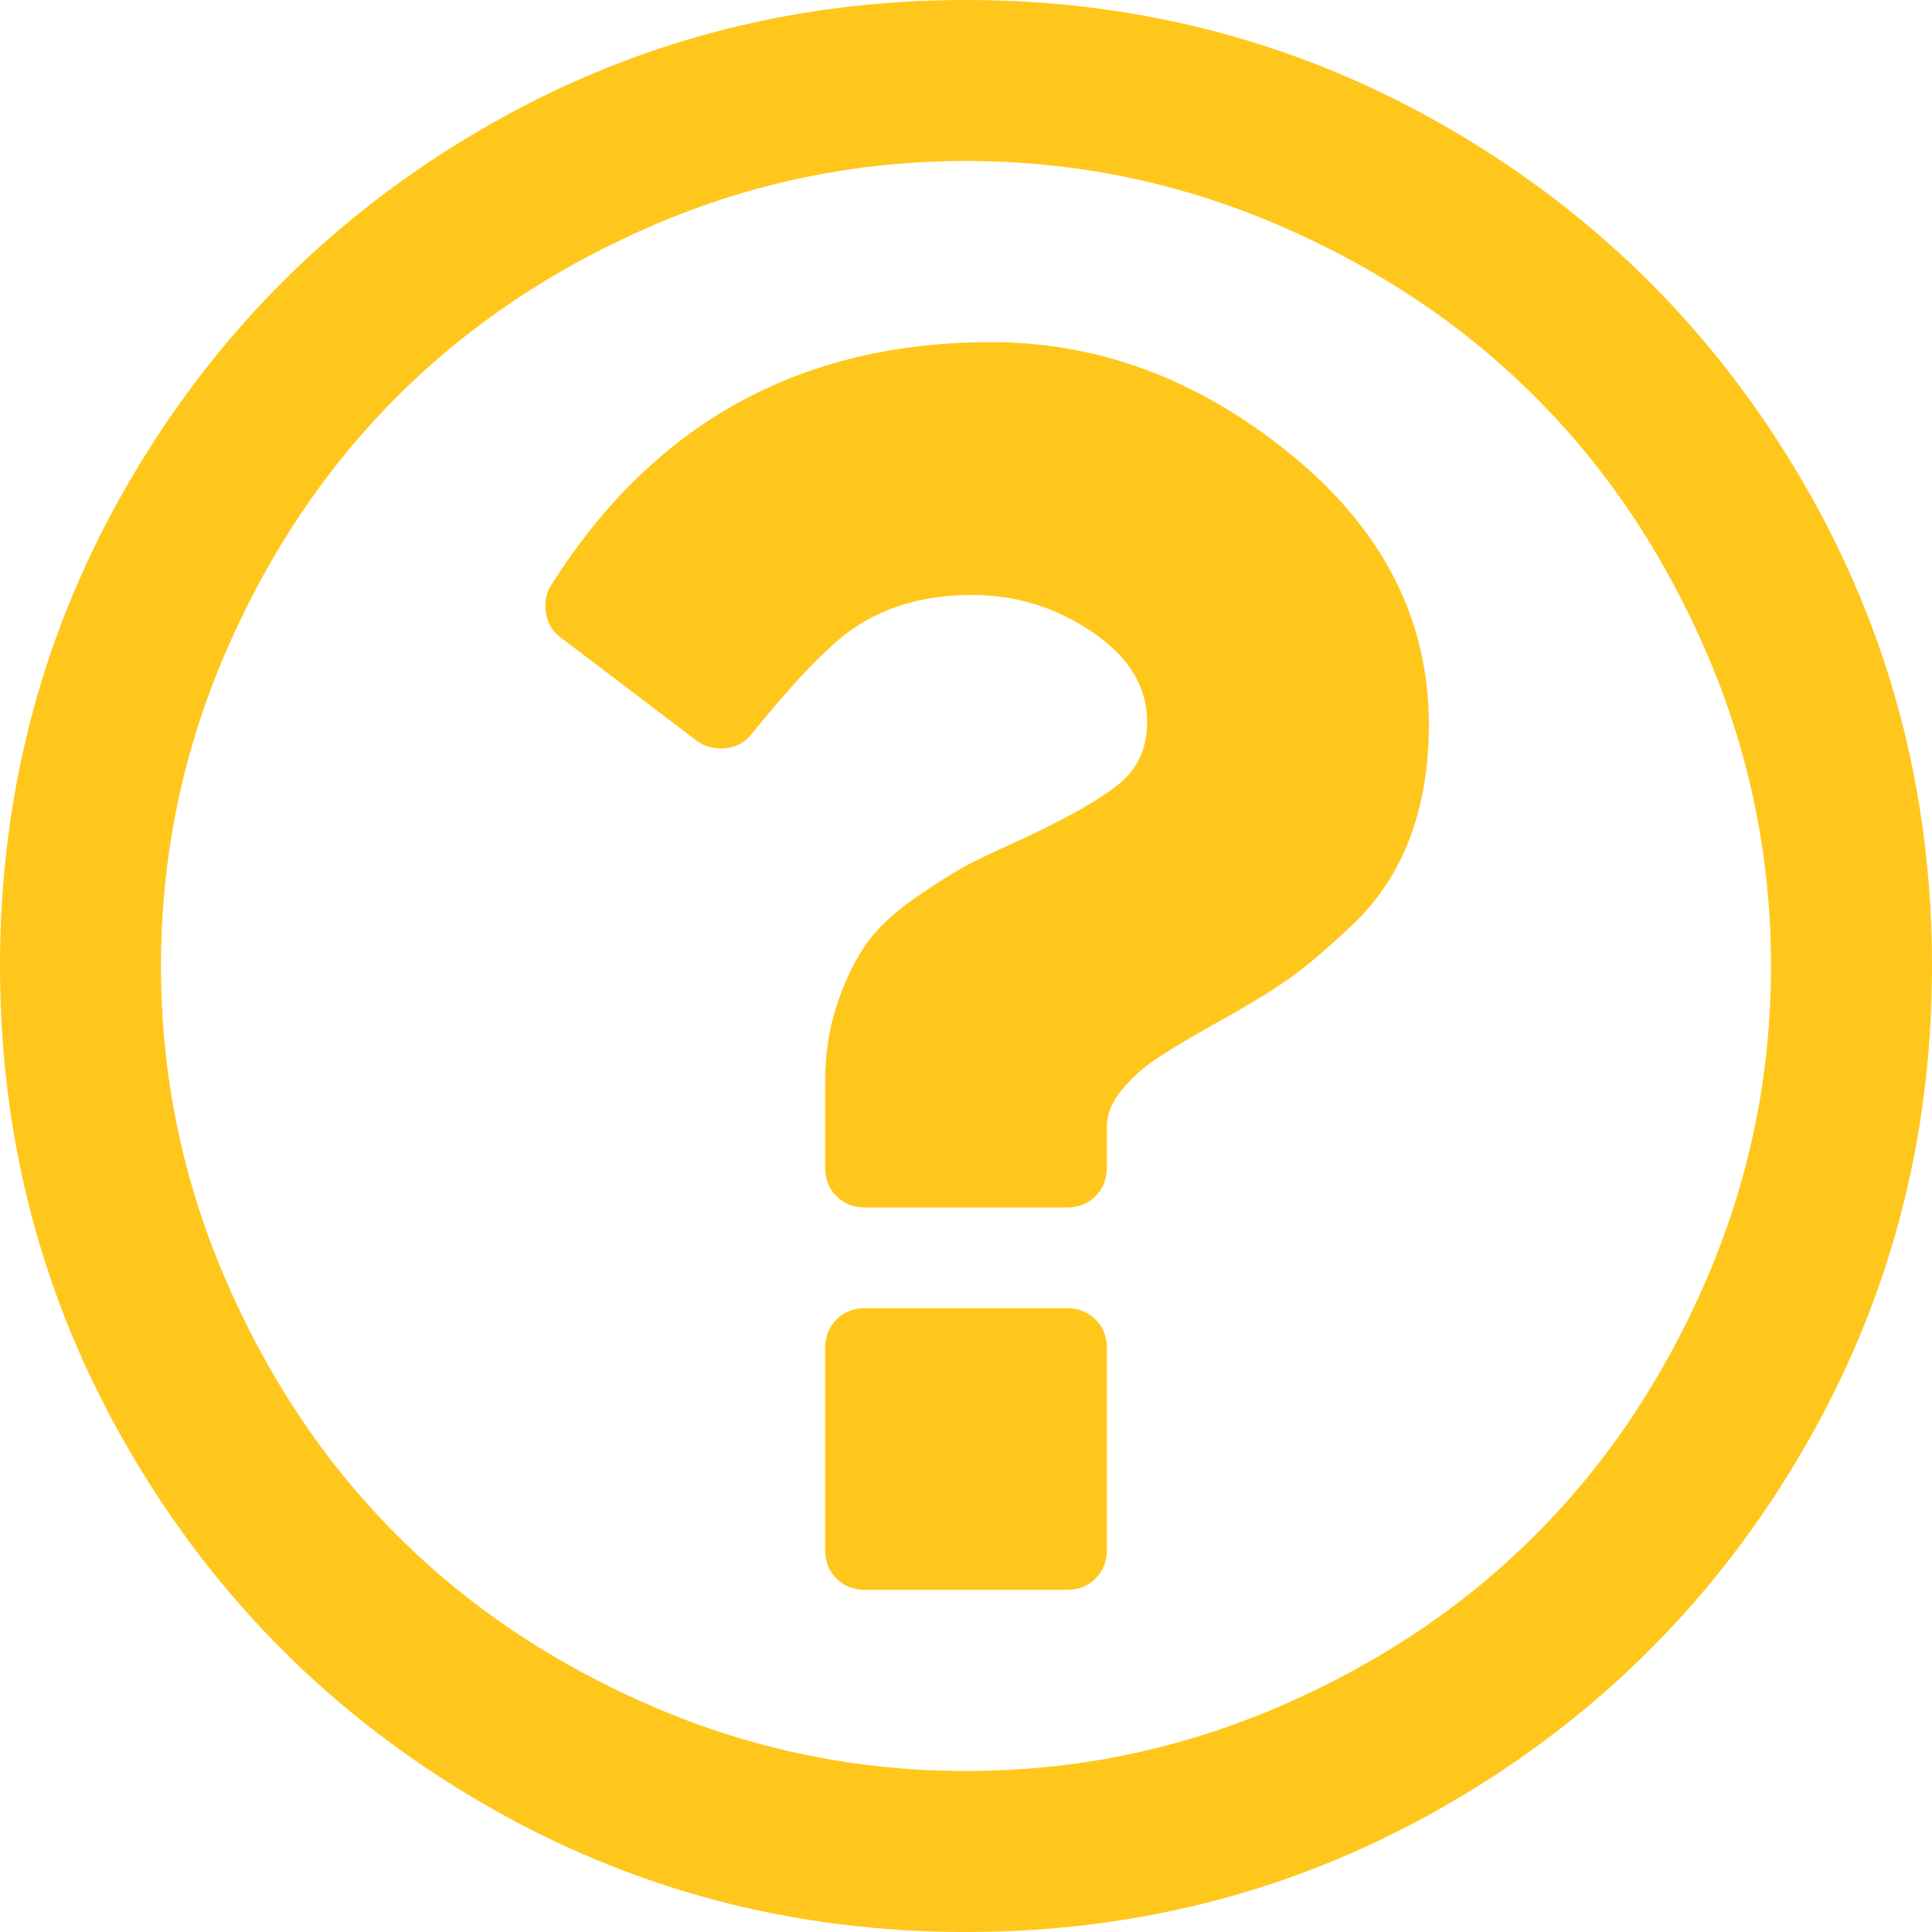
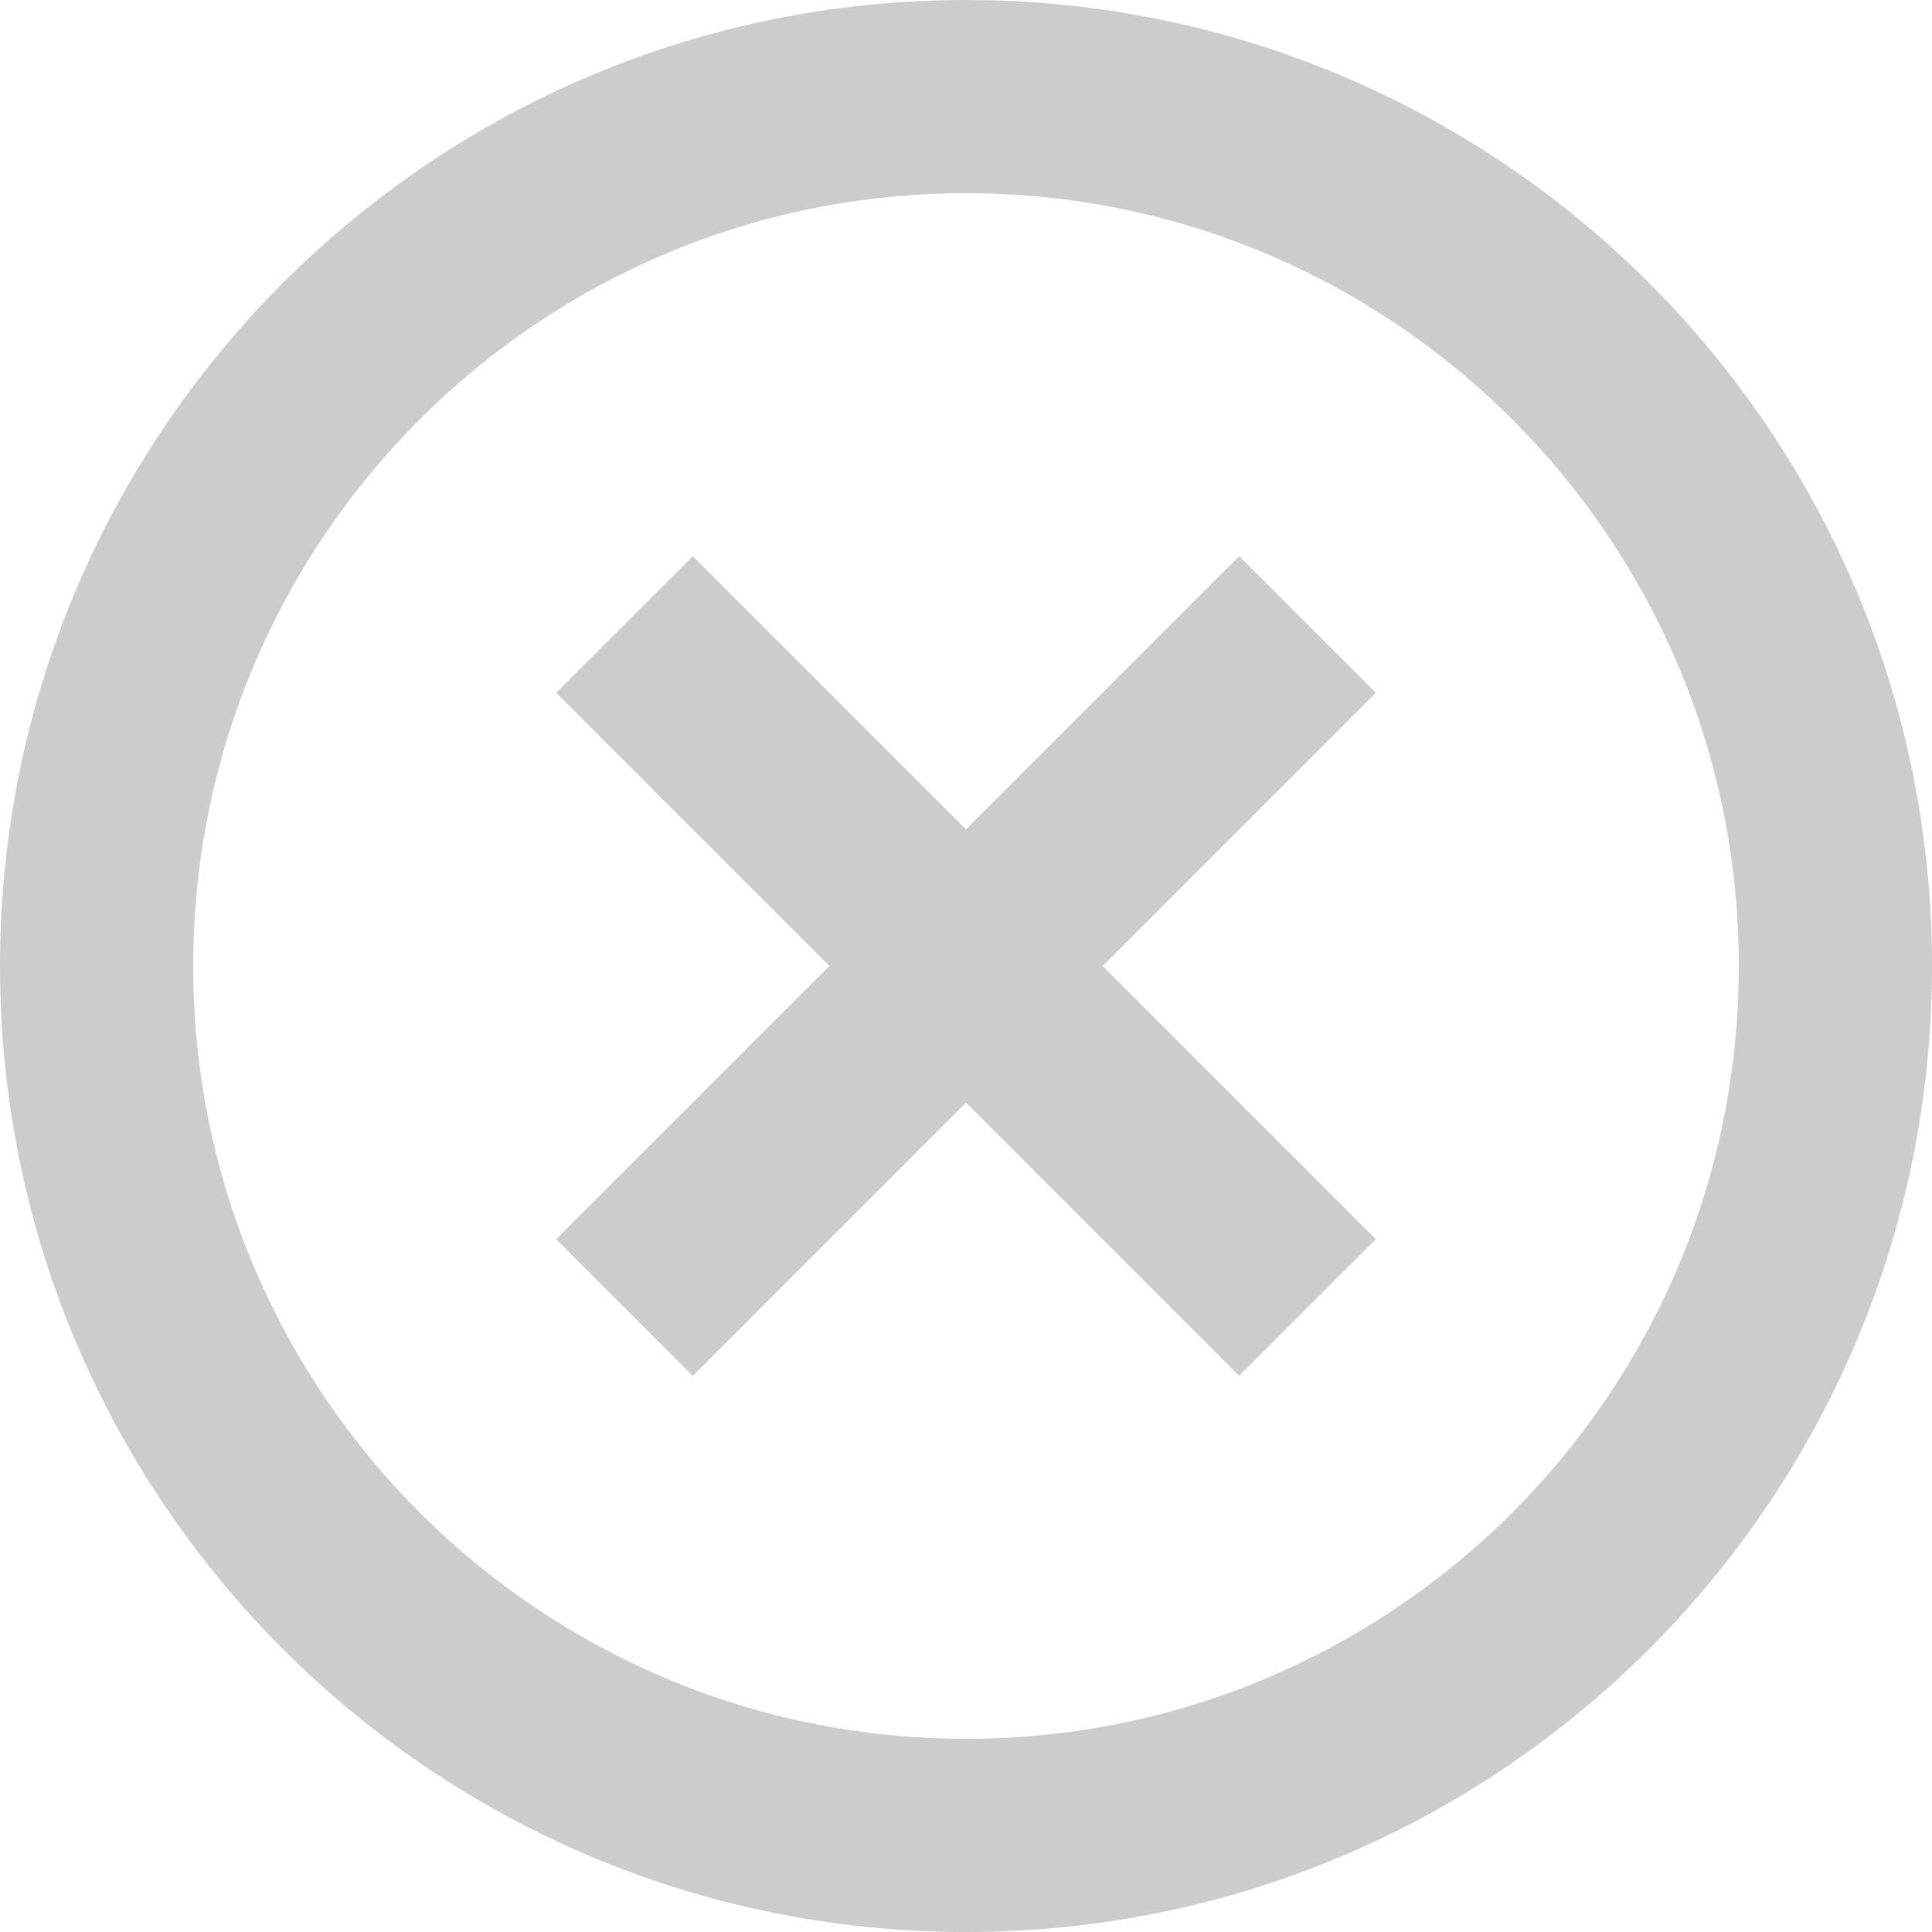
- <svg xmlns="http://www.w3.org/2000/svg" version="1.1" width="24px" height="24px">
-   <g transform="matrix(1 0 0 1 -1253 -159 )">
-     <path d="M 13.609 16.391  C 13.703 16.484  13.75 16.604  13.75 16.75  L 13.75 19.25  C 13.75 19.396  13.703 19.516  13.609 19.609  C 13.516 19.703  13.396 19.75  13.25 19.75  L 10.75 19.75  C 10.604 19.75  10.484 19.703  10.391 19.609  C 10.297 19.516  10.25 19.396  10.25 19.25  L 10.25 16.75  C 10.25 16.604  10.297 16.484  10.391 16.391  C 10.484 16.297  10.604 16.25  10.75 16.25  L 13.25 16.25  C 13.396 16.25  13.516 16.297  13.609 16.391  Z M 16.039 5.648  C 17.18 6.581  17.75 7.698  17.75 9  C 17.75 9.521  17.672 9.99  17.516 10.406  C 17.359 10.823  17.122 11.182  16.805 11.484  C 16.487 11.786  16.216 12.016  15.992 12.172  C 15.768 12.328  15.458 12.516  15.062 12.734  C 14.729 12.922  14.487 13.068  14.336 13.172  C 14.185 13.276  14.049 13.401  13.93 13.547  C 13.81 13.693  13.75 13.844  13.75 14  L 13.75 14.5  C 13.75 14.646  13.703 14.766  13.609 14.859  C 13.516 14.953  13.396 15  13.25 15  L 10.75 15  C 10.604 15  10.484 14.953  10.391 14.859  C 10.297 14.766  10.25 14.646  10.25 14.5  L 10.25 13.438  C 10.25 13.073  10.305 12.737  10.414 12.43  C 10.523 12.122  10.648 11.875  10.789 11.688  C 10.93 11.5  11.133 11.315  11.398 11.133  C 11.664 10.951  11.878 10.818  12.039 10.734  C 12.201 10.651  12.432 10.542  12.734 10.406  C 13.286 10.146  13.677 9.922  13.906 9.734  C 14.135 9.547  14.25 9.292  14.25 8.969  C 14.25 8.531  14.023 8.159  13.57 7.852  C 13.117 7.544  12.62 7.391  12.078 7.391  C 11.495 7.391  11 7.531  10.594 7.812  C 10.292 8.021  9.875 8.453  9.344 9.109  C 9.25 9.234  9.12 9.297  8.953 9.297  C 8.839 9.297  8.74 9.266  8.656 9.203  L 6.969 7.922  C 6.865 7.849  6.802 7.745  6.781 7.609  C 6.76 7.474  6.786 7.354  6.859 7.25  C 8.13 5.25  9.948 4.25  12.312 4.25  C 13.656 4.25  14.898 4.716  16.039 5.648  Z M 15.883 2.797  C 14.648 2.266  13.354 2  12 2  C 10.646 2  9.352 2.266  8.117 2.797  C 6.883 3.328  5.82 4.039  4.93 4.93  C 4.039 5.82  3.328 6.883  2.797 8.117  C 2.266 9.352  2 10.646  2 12  C 2 13.354  2.266 14.648  2.797 15.883  C 3.328 17.117  4.039 18.18  4.93 19.07  C 5.82 19.961  6.883 20.672  8.117 21.203  C 9.352 21.734  10.646 22  12 22  C 13.354 22  14.648 21.734  15.883 21.203  C 17.117 20.672  18.18 19.961  19.07 19.07  C 19.961 18.18  20.672 17.117  21.203 15.883  C 21.734 14.648  22 13.354  22 12  C 22 10.646  21.734 9.352  21.203 8.117  C 20.672 6.883  19.961 5.82  19.07 4.93  C 18.18 4.039  17.117 3.328  15.883 2.797  Z M 22.391 5.977  C 23.464 7.815  24 9.823  24 12  C 24 14.177  23.464 16.185  22.391 18.023  C 21.318 19.862  19.862 21.318  18.023 22.391  C 16.185 23.464  14.177 24  12 24  C 9.823 24  7.815 23.464  5.977 22.391  C 4.138 21.318  2.682 19.862  1.609 18.023  C 0.536 16.185  0 14.177  0 12  C 0 9.823  0.536 7.815  1.609 5.977  C 2.682 4.138  4.138 2.682  5.977 1.609  C 7.815 0.536  9.823 0  12 0  C 14.177 0  16.185 0.536  18.023 1.609  C 19.862 2.682  21.318 4.138  22.391 5.977  Z " fill-rule="nonzero" fill="#ffc71c" stroke="none" transform="matrix(1 0 0 1 1253 159 )" />
+ <svg xmlns="http://www.w3.org/2000/svg" version="1.1" width="14px" height="14px">
+   <g transform="matrix(1 0 0 1 0 -2 )">
+     <path d="M 14 7  C 14 10.866  10.866 14  7 14  C 3.134 14  0 10.866  0 7  C 0 3.134  3.134 0  7 0  C 10.866 0  14 3.134  14 7  Z M 7 12.6  C 10.093 12.6  12.6 10.093  12.6 7  C 12.6 3.907  10.093 1.4  7 1.4  C 3.907 1.4  1.4 3.907  1.4 7  C 1.4 10.093  3.907 12.6  7 12.6  Z M 5.02 4.03  L 7 6.01  L 8.98 4.03  L 9.97 5.02  L 7.99 7  L 9.97 8.98  L 8.98 9.97  L 7 7.99  L 5.02 9.97  L 4.03 8.98  L 6.01 7  L 4.03 5.02  L 5.02 4.03  Z " fill-rule="nonzero" fill="#cccccc" stroke="none" transform="matrix(1 0 0 1 0 2 )" />
  </g>
</svg>
